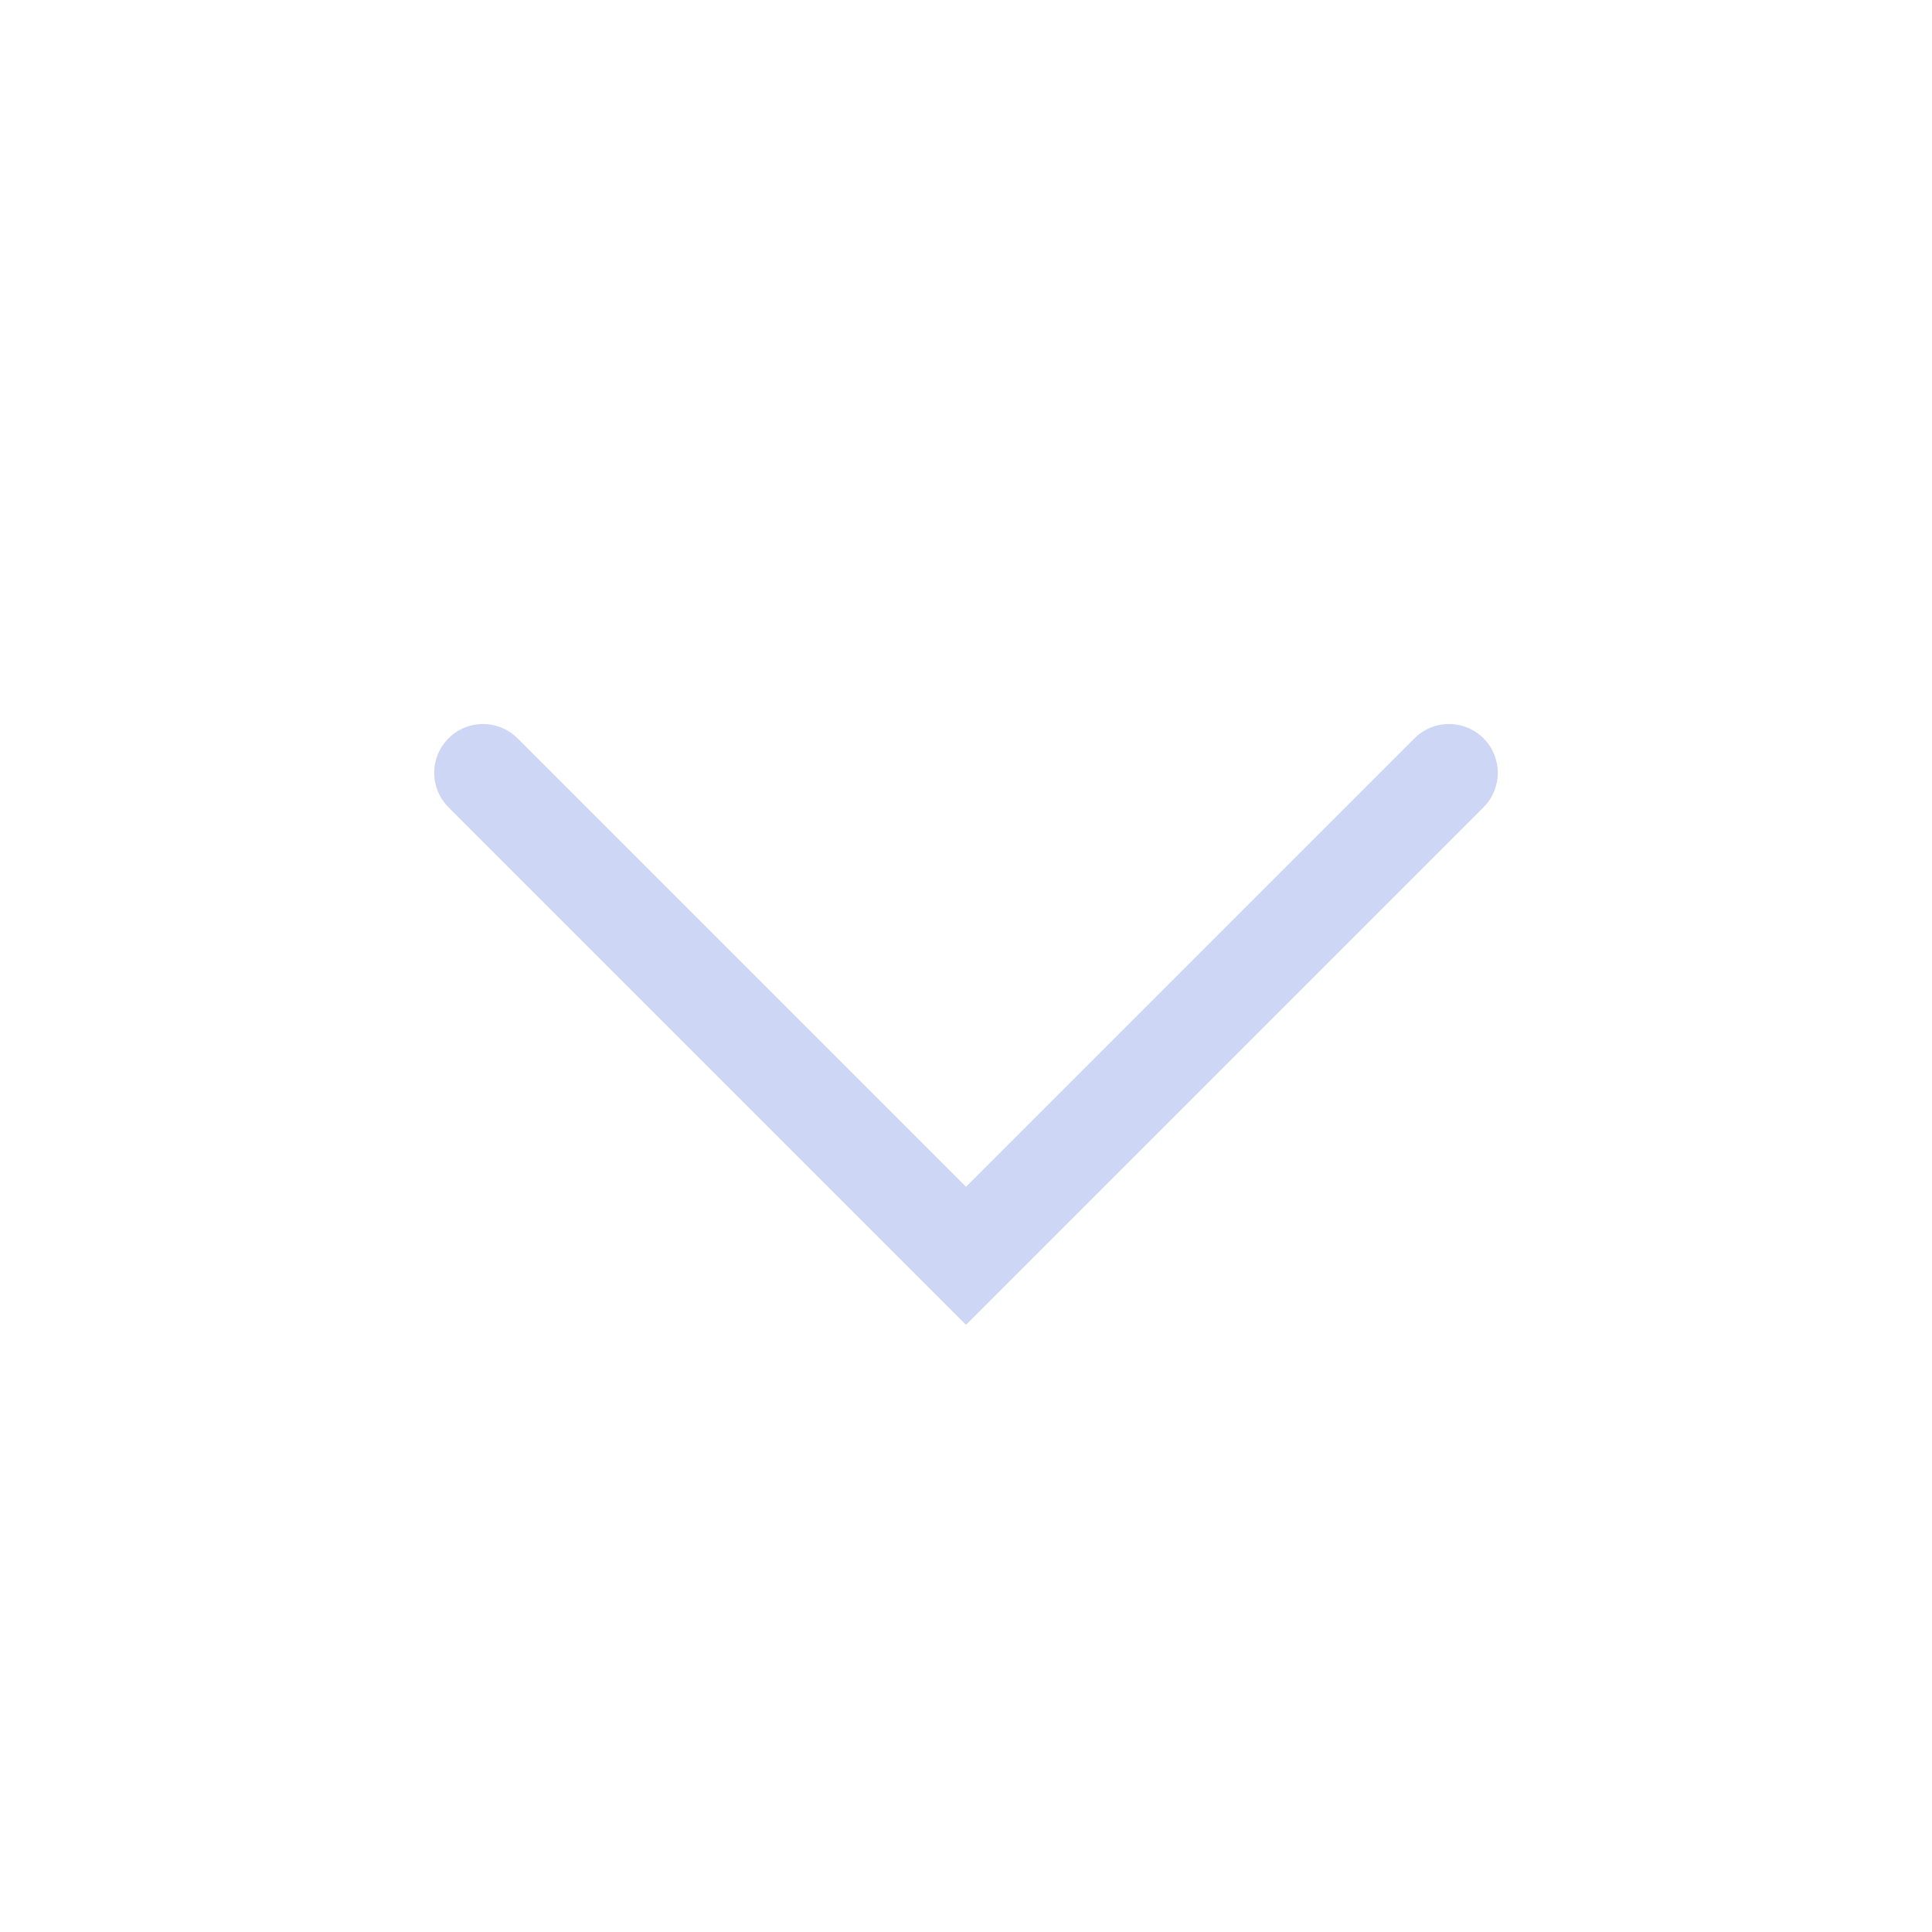
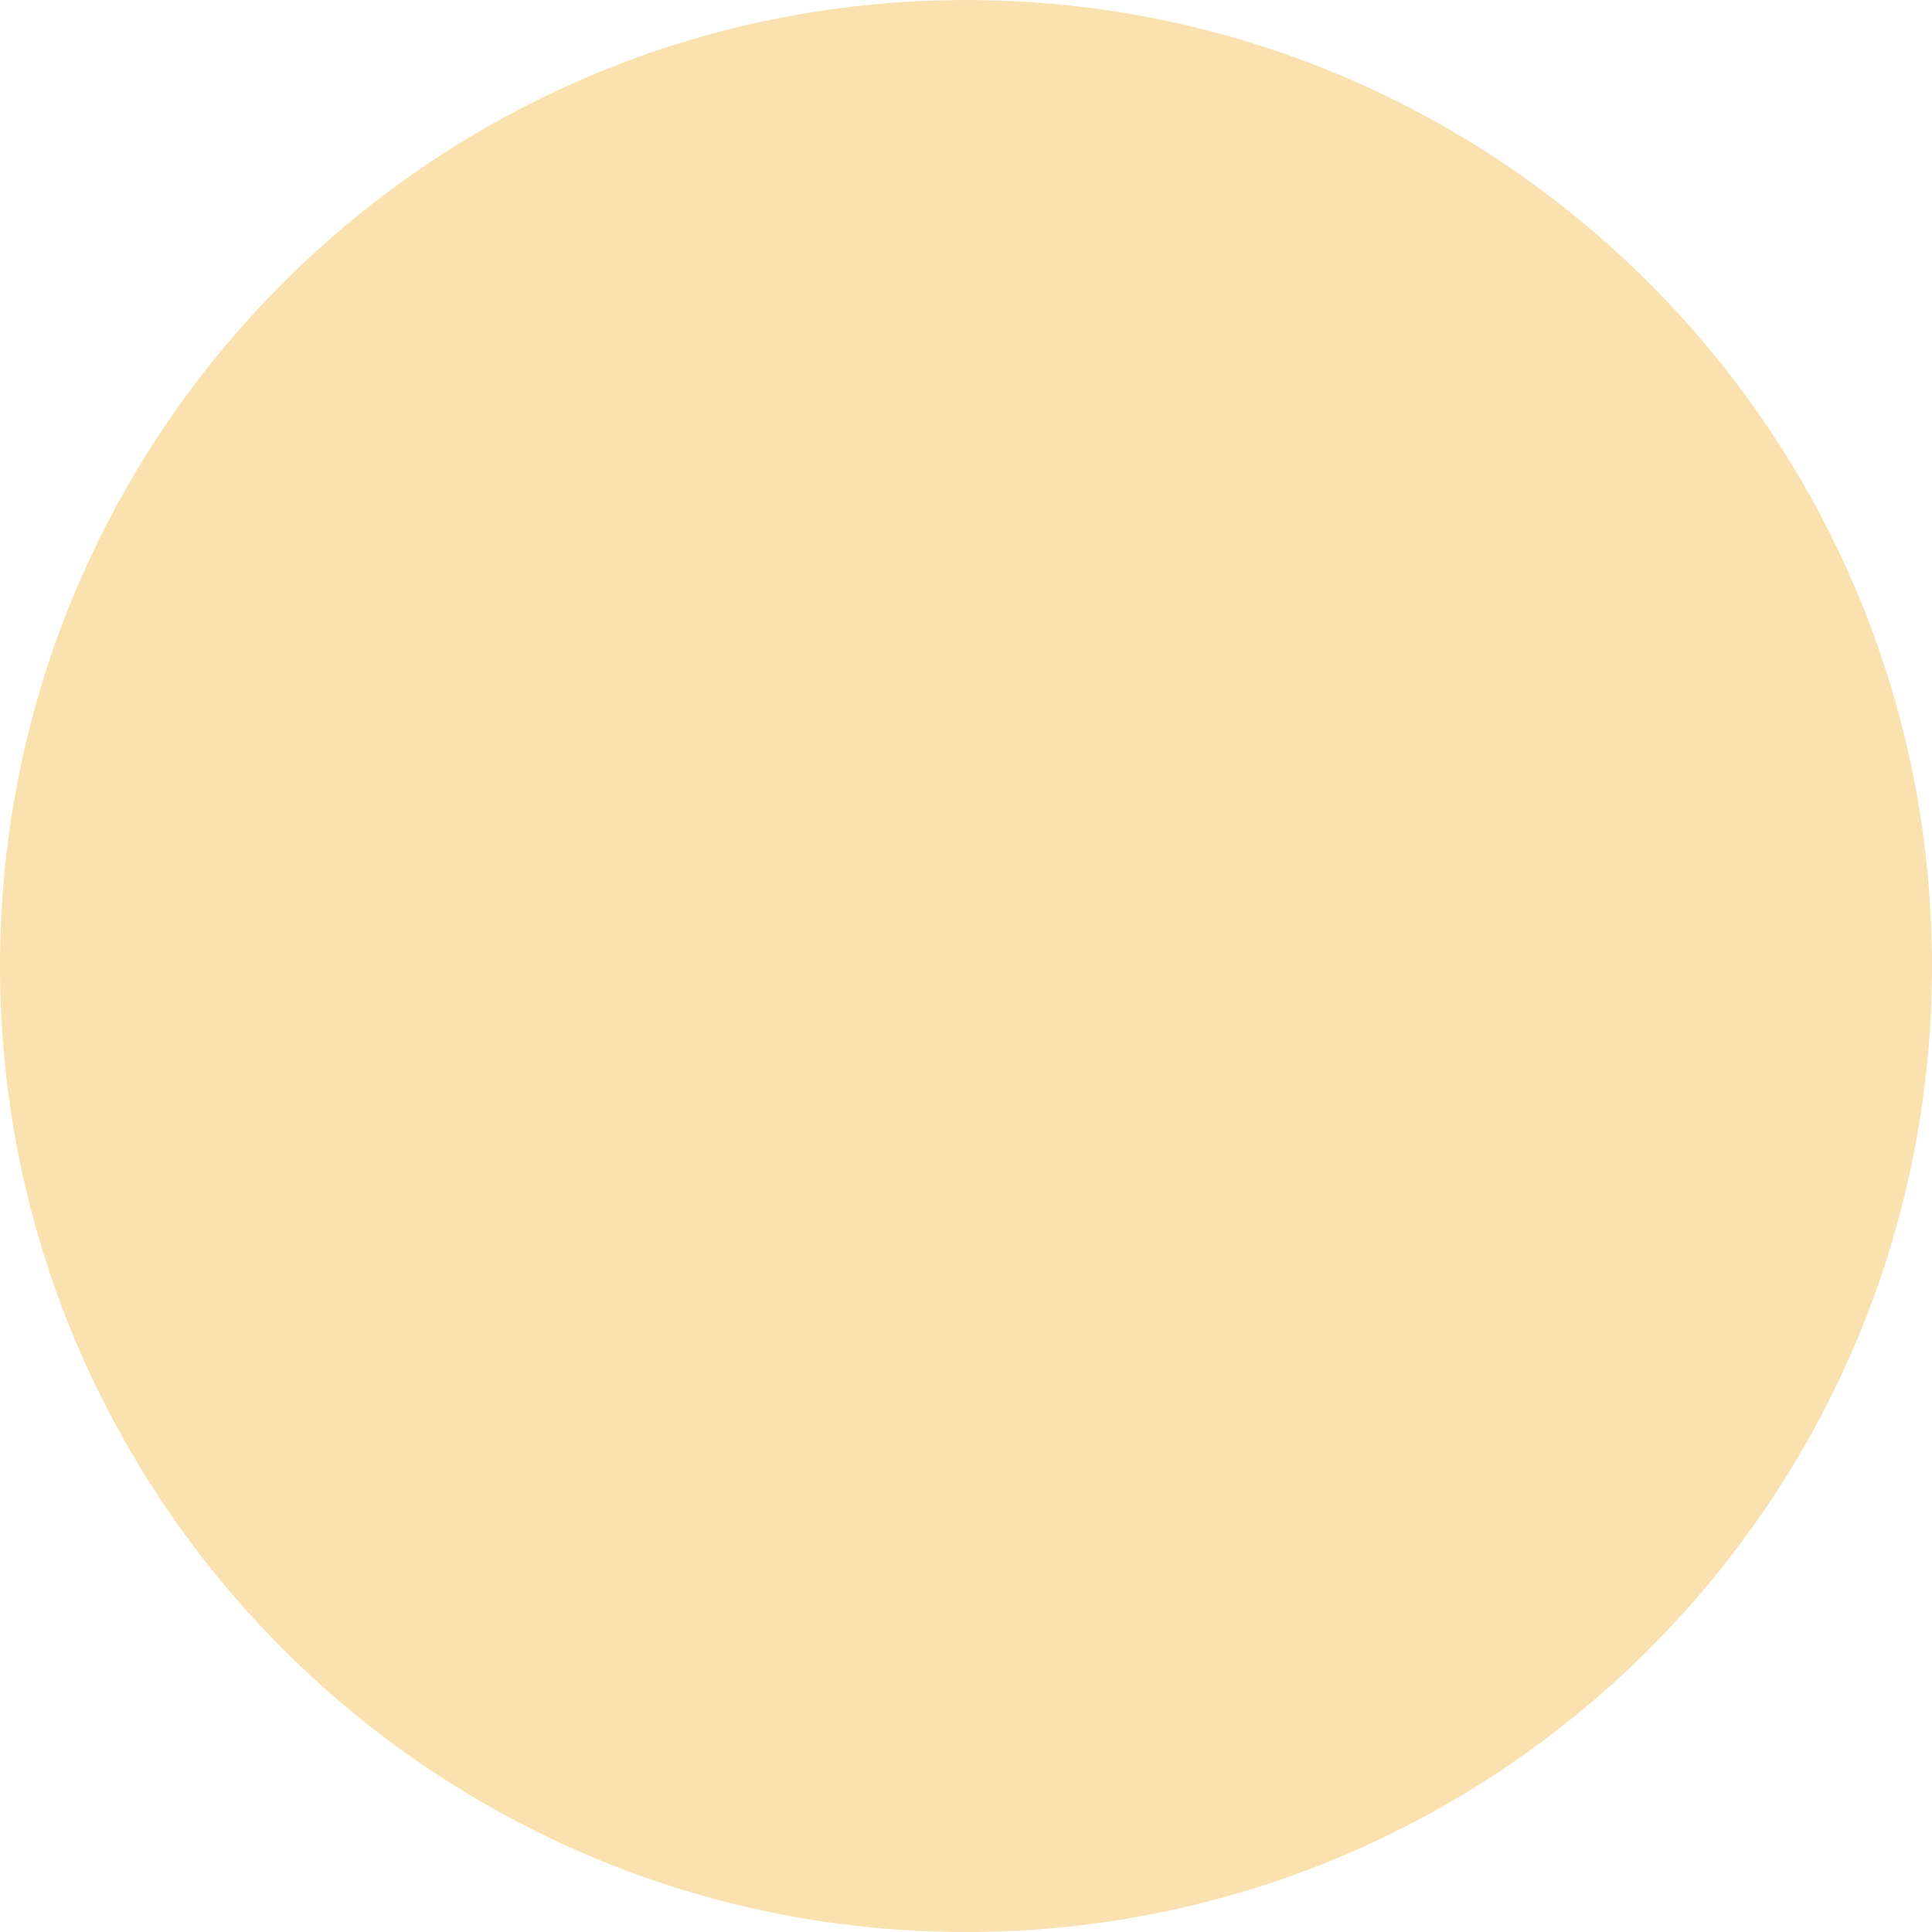
<svg xmlns="http://www.w3.org/2000/svg" viewBox="0 0 50 50" version="1.2" baseProfile="tiny">
  <defs>
</defs>
  <g fill="none" stroke="black" stroke-width="1" fill-rule="evenodd" stroke-linecap="square" stroke-linejoin="bevel">
-     <g fill="none" stroke="#cdd6f4" stroke-opacity="1" stroke-width="1.01" stroke-linecap="round" stroke-linejoin="miter" stroke-miterlimit="2" transform="matrix(2.5,0,0,2.5,2.5,2.5)" font-family="SF Pro Text" font-size="10" font-weight="400" font-style="normal">
-       <polyline fill="none" vector-effect="none" points="4,7 9,12 14,7 " />
+     <g fill="#f9e2af" fill-opacity="1" stroke="none" transform="matrix(0.714286,0,0,0.714286,-10.7143,-795.371)" font-family="SF Pro Text" font-size="10" font-weight="400" font-style="normal">
+       <circle cx="50" cy="1148.52" r="35" />
    </g>
    <g fill="none" stroke="#000000" stroke-opacity="1" stroke-width="1" stroke-linecap="square" stroke-linejoin="bevel" transform="matrix(1,0,0,1,0,0)" font-family="SF Pro Text" font-size="10" font-weight="400" font-style="normal">
</g>
  </g>
</svg>
